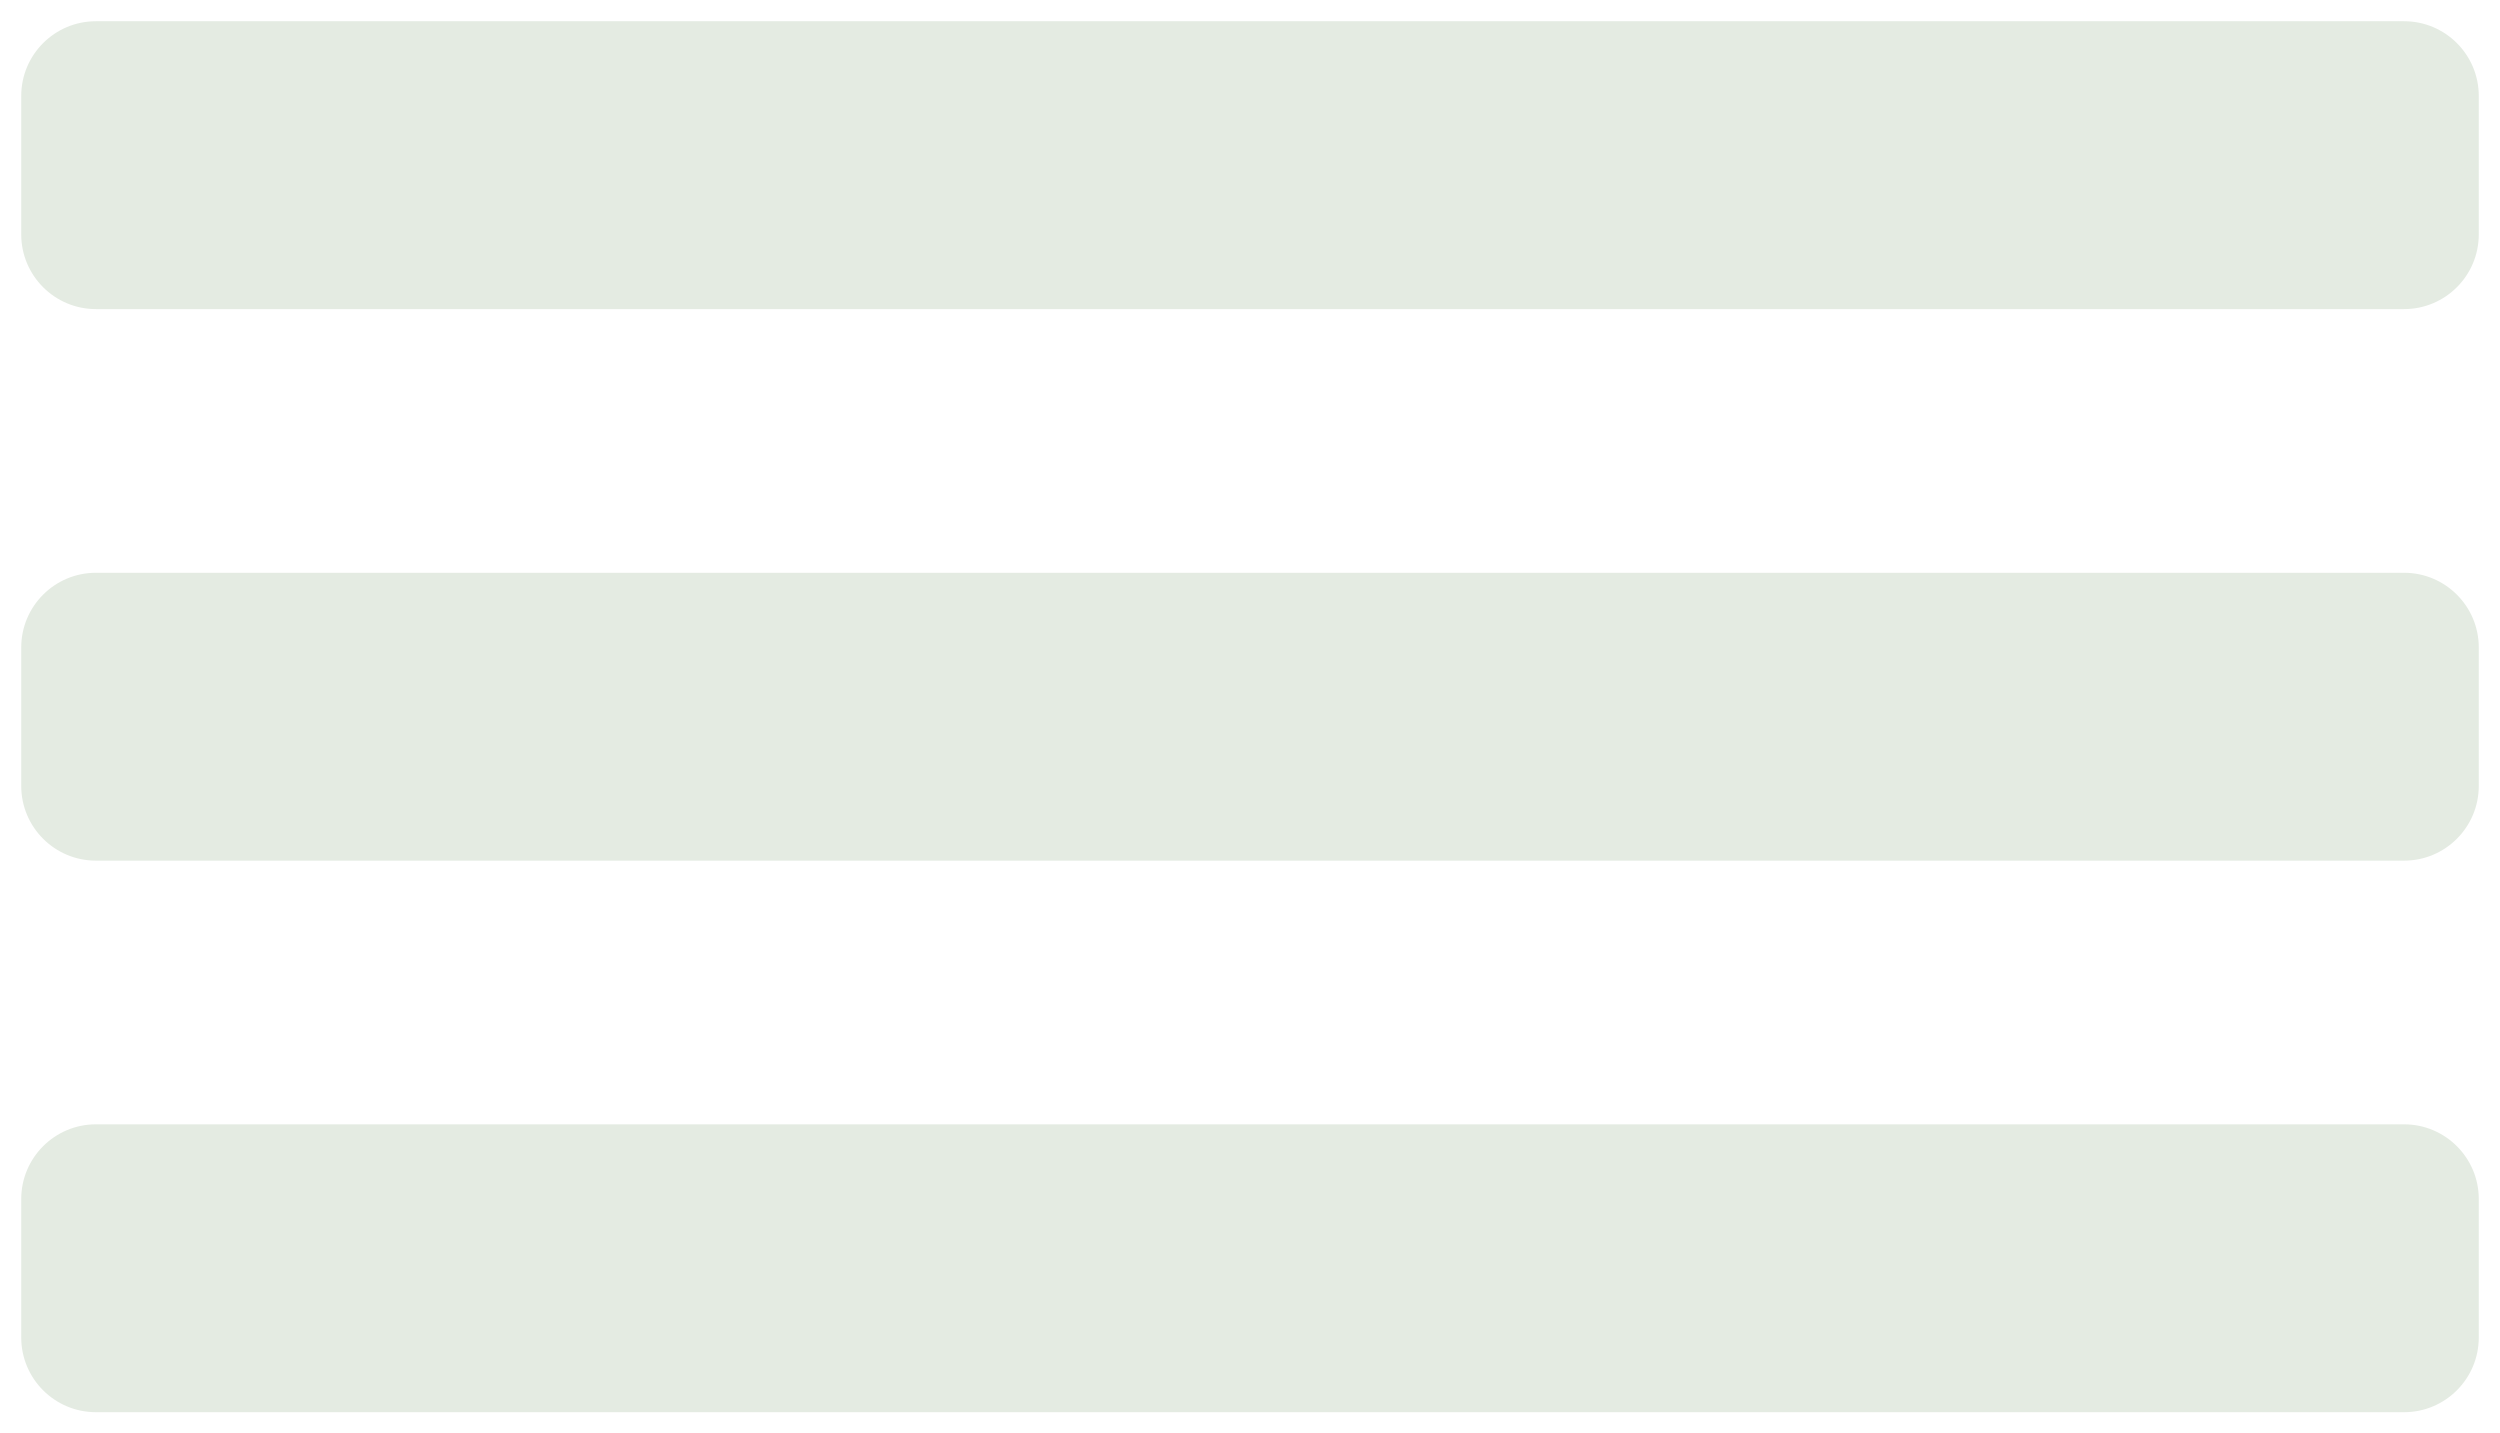
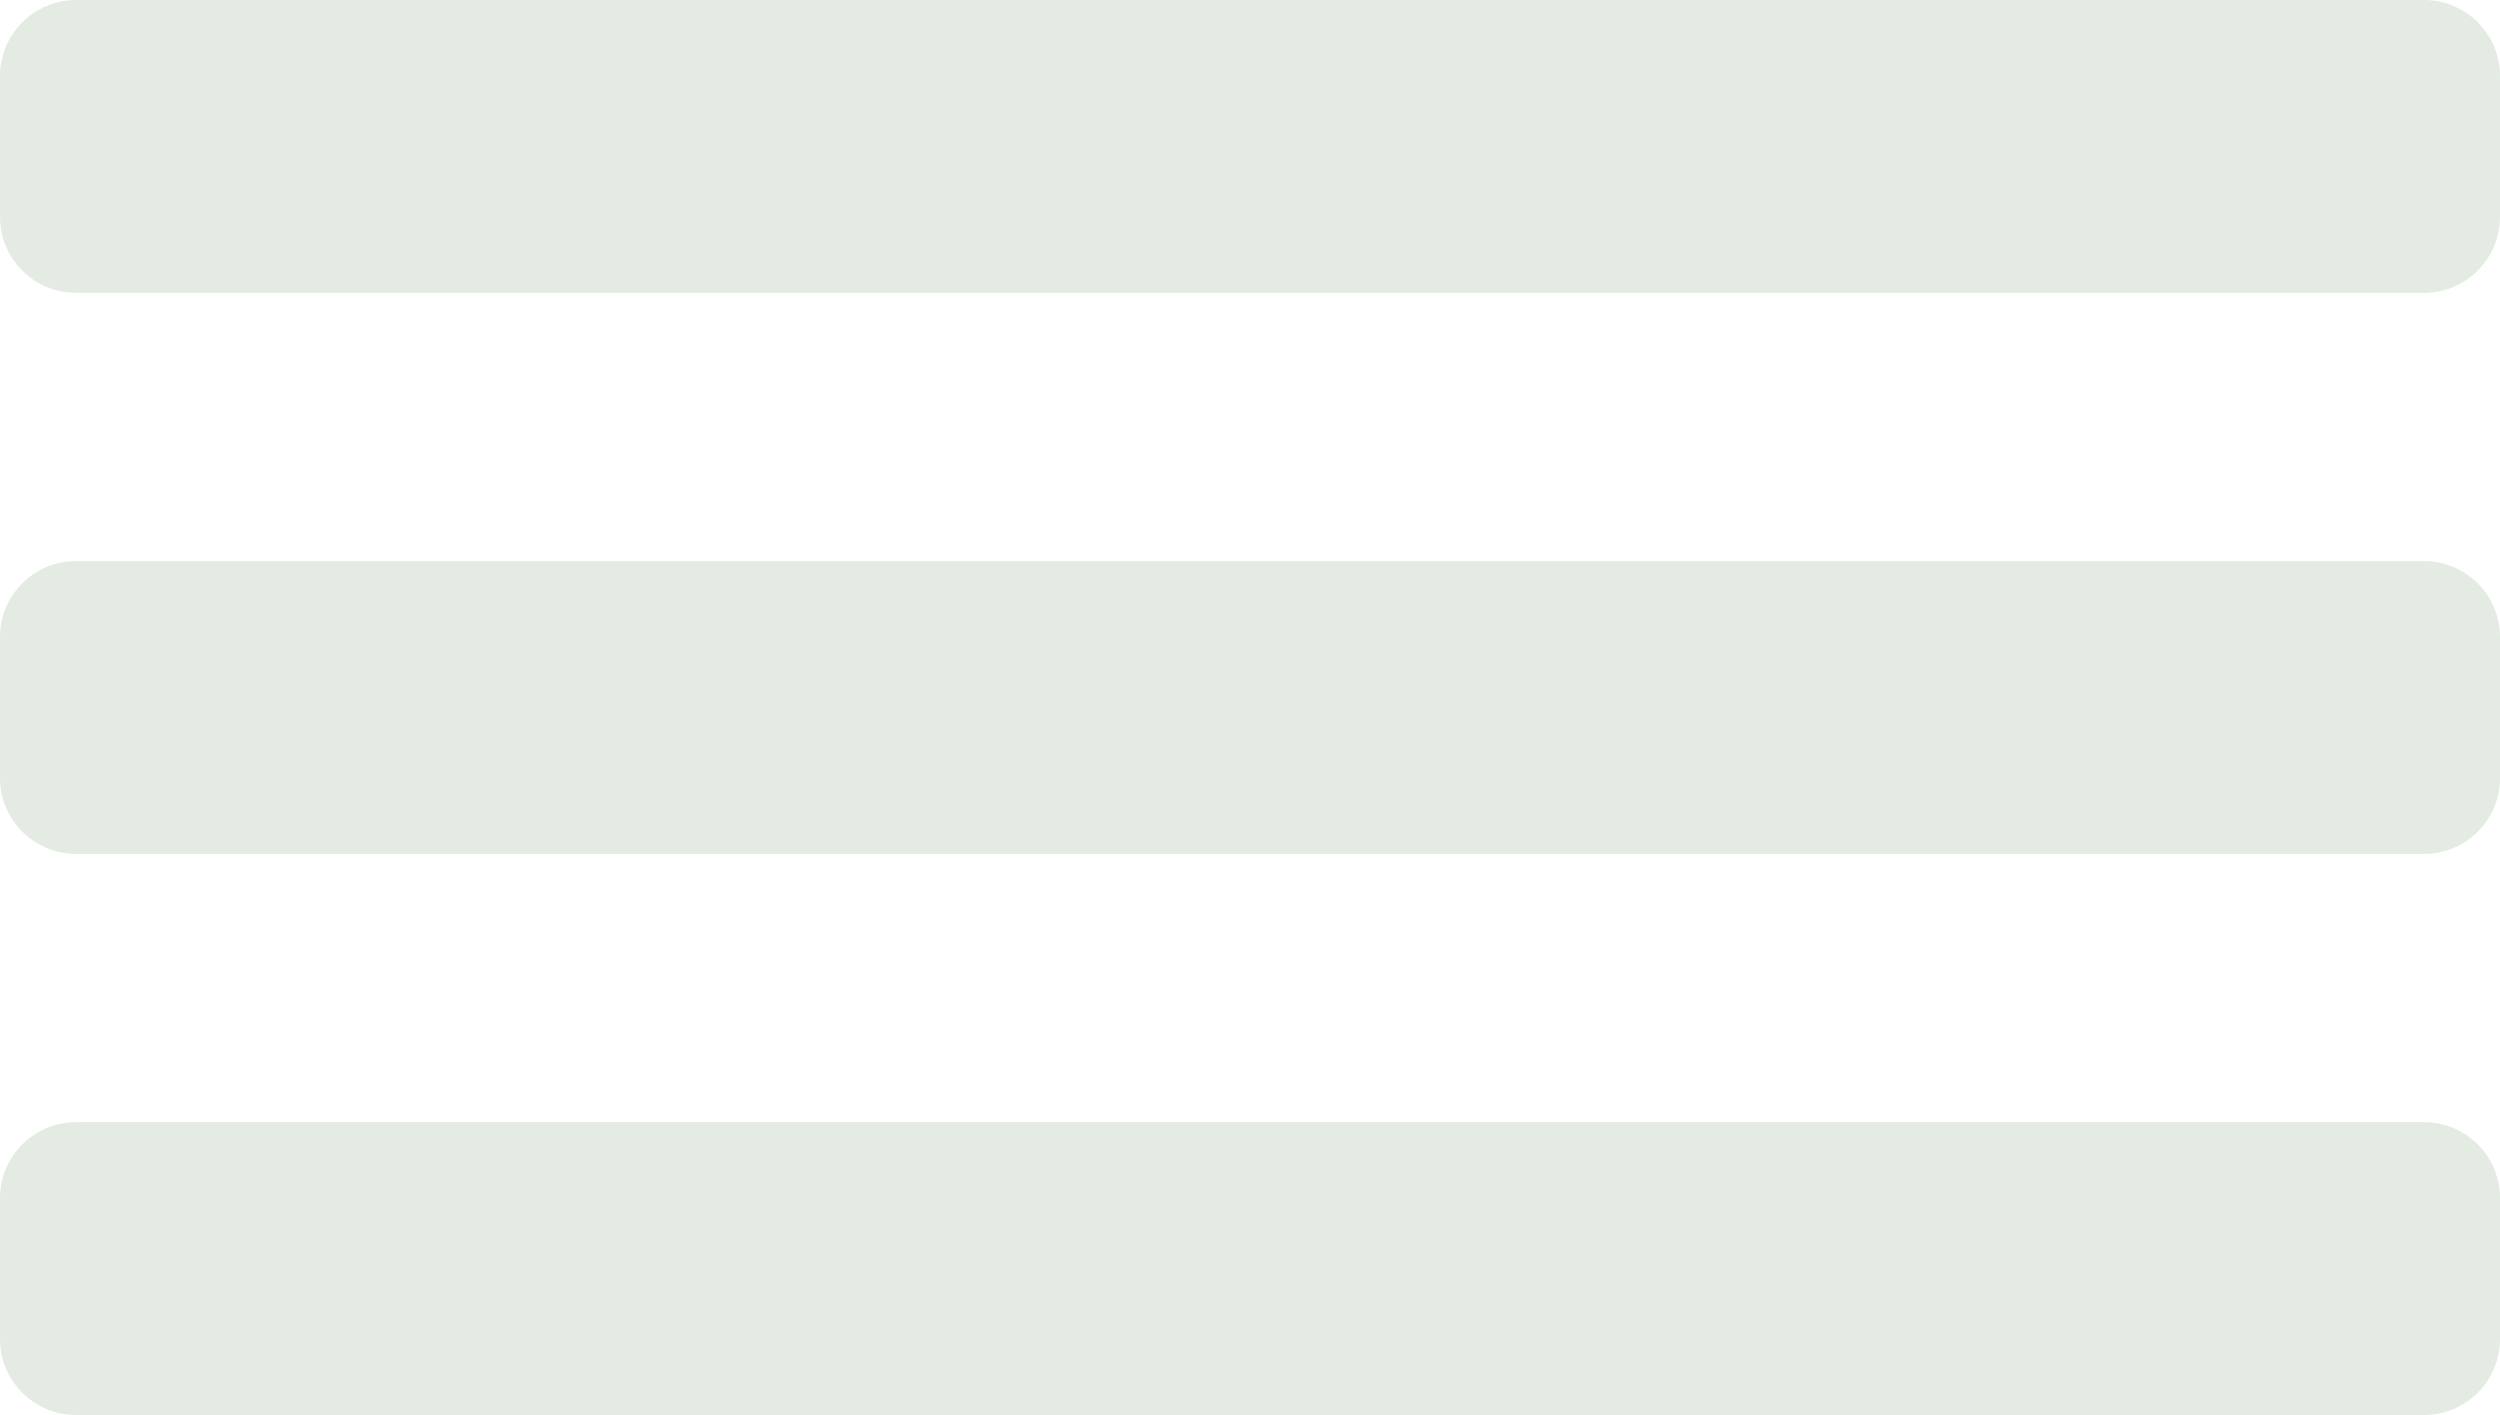
- <svg xmlns="http://www.w3.org/2000/svg" id="uuid-04ae0bd7-262b-4919-82ef-ddde4a8568fe" data-name="Capa 1" viewBox="0 0 58.88 33.75">
-   <rect x=".5" y=".5" width="57.88" height="6.78" rx="1.76" ry="1.76" fill="#e4ebe2" />
-   <rect x=".5" y="13.49" width="57.88" height="6.78" rx="1.76" ry="1.76" fill="#e4ebe2" />
-   <rect x=".5" y="26.48" width="57.88" height="6.78" rx="1.76" ry="1.76" fill="#e4ebe2" />
+ <svg xmlns="http://www.w3.org/2000/svg" id="uuid-7a30ebc8-f77b-45ad-a5f2-ca379aeea081" data-name="uuid-04ae0bd7-262b-4919-82ef-ddde4a8568fe" viewBox="0 0 57.88 32.76">
+   <defs>
+     <style>
+       .uuid-c16b149e-79f8-4023-94b5-6a5148de2fe5 {
+         fill: #e4ebe2;
+       }
+     </style>
+   </defs>
+   <rect class="uuid-c16b149e-79f8-4023-94b5-6a5148de2fe5" width="57.88" height="6.78" rx="1.76" ry="1.76" />
+   <rect class="uuid-c16b149e-79f8-4023-94b5-6a5148de2fe5" y="12.99" width="57.88" height="6.78" rx="1.76" ry="1.76" />
+   <rect class="uuid-c16b149e-79f8-4023-94b5-6a5148de2fe5" y="25.98" width="57.88" height="6.78" rx="1.76" ry="1.76" />
</svg>
